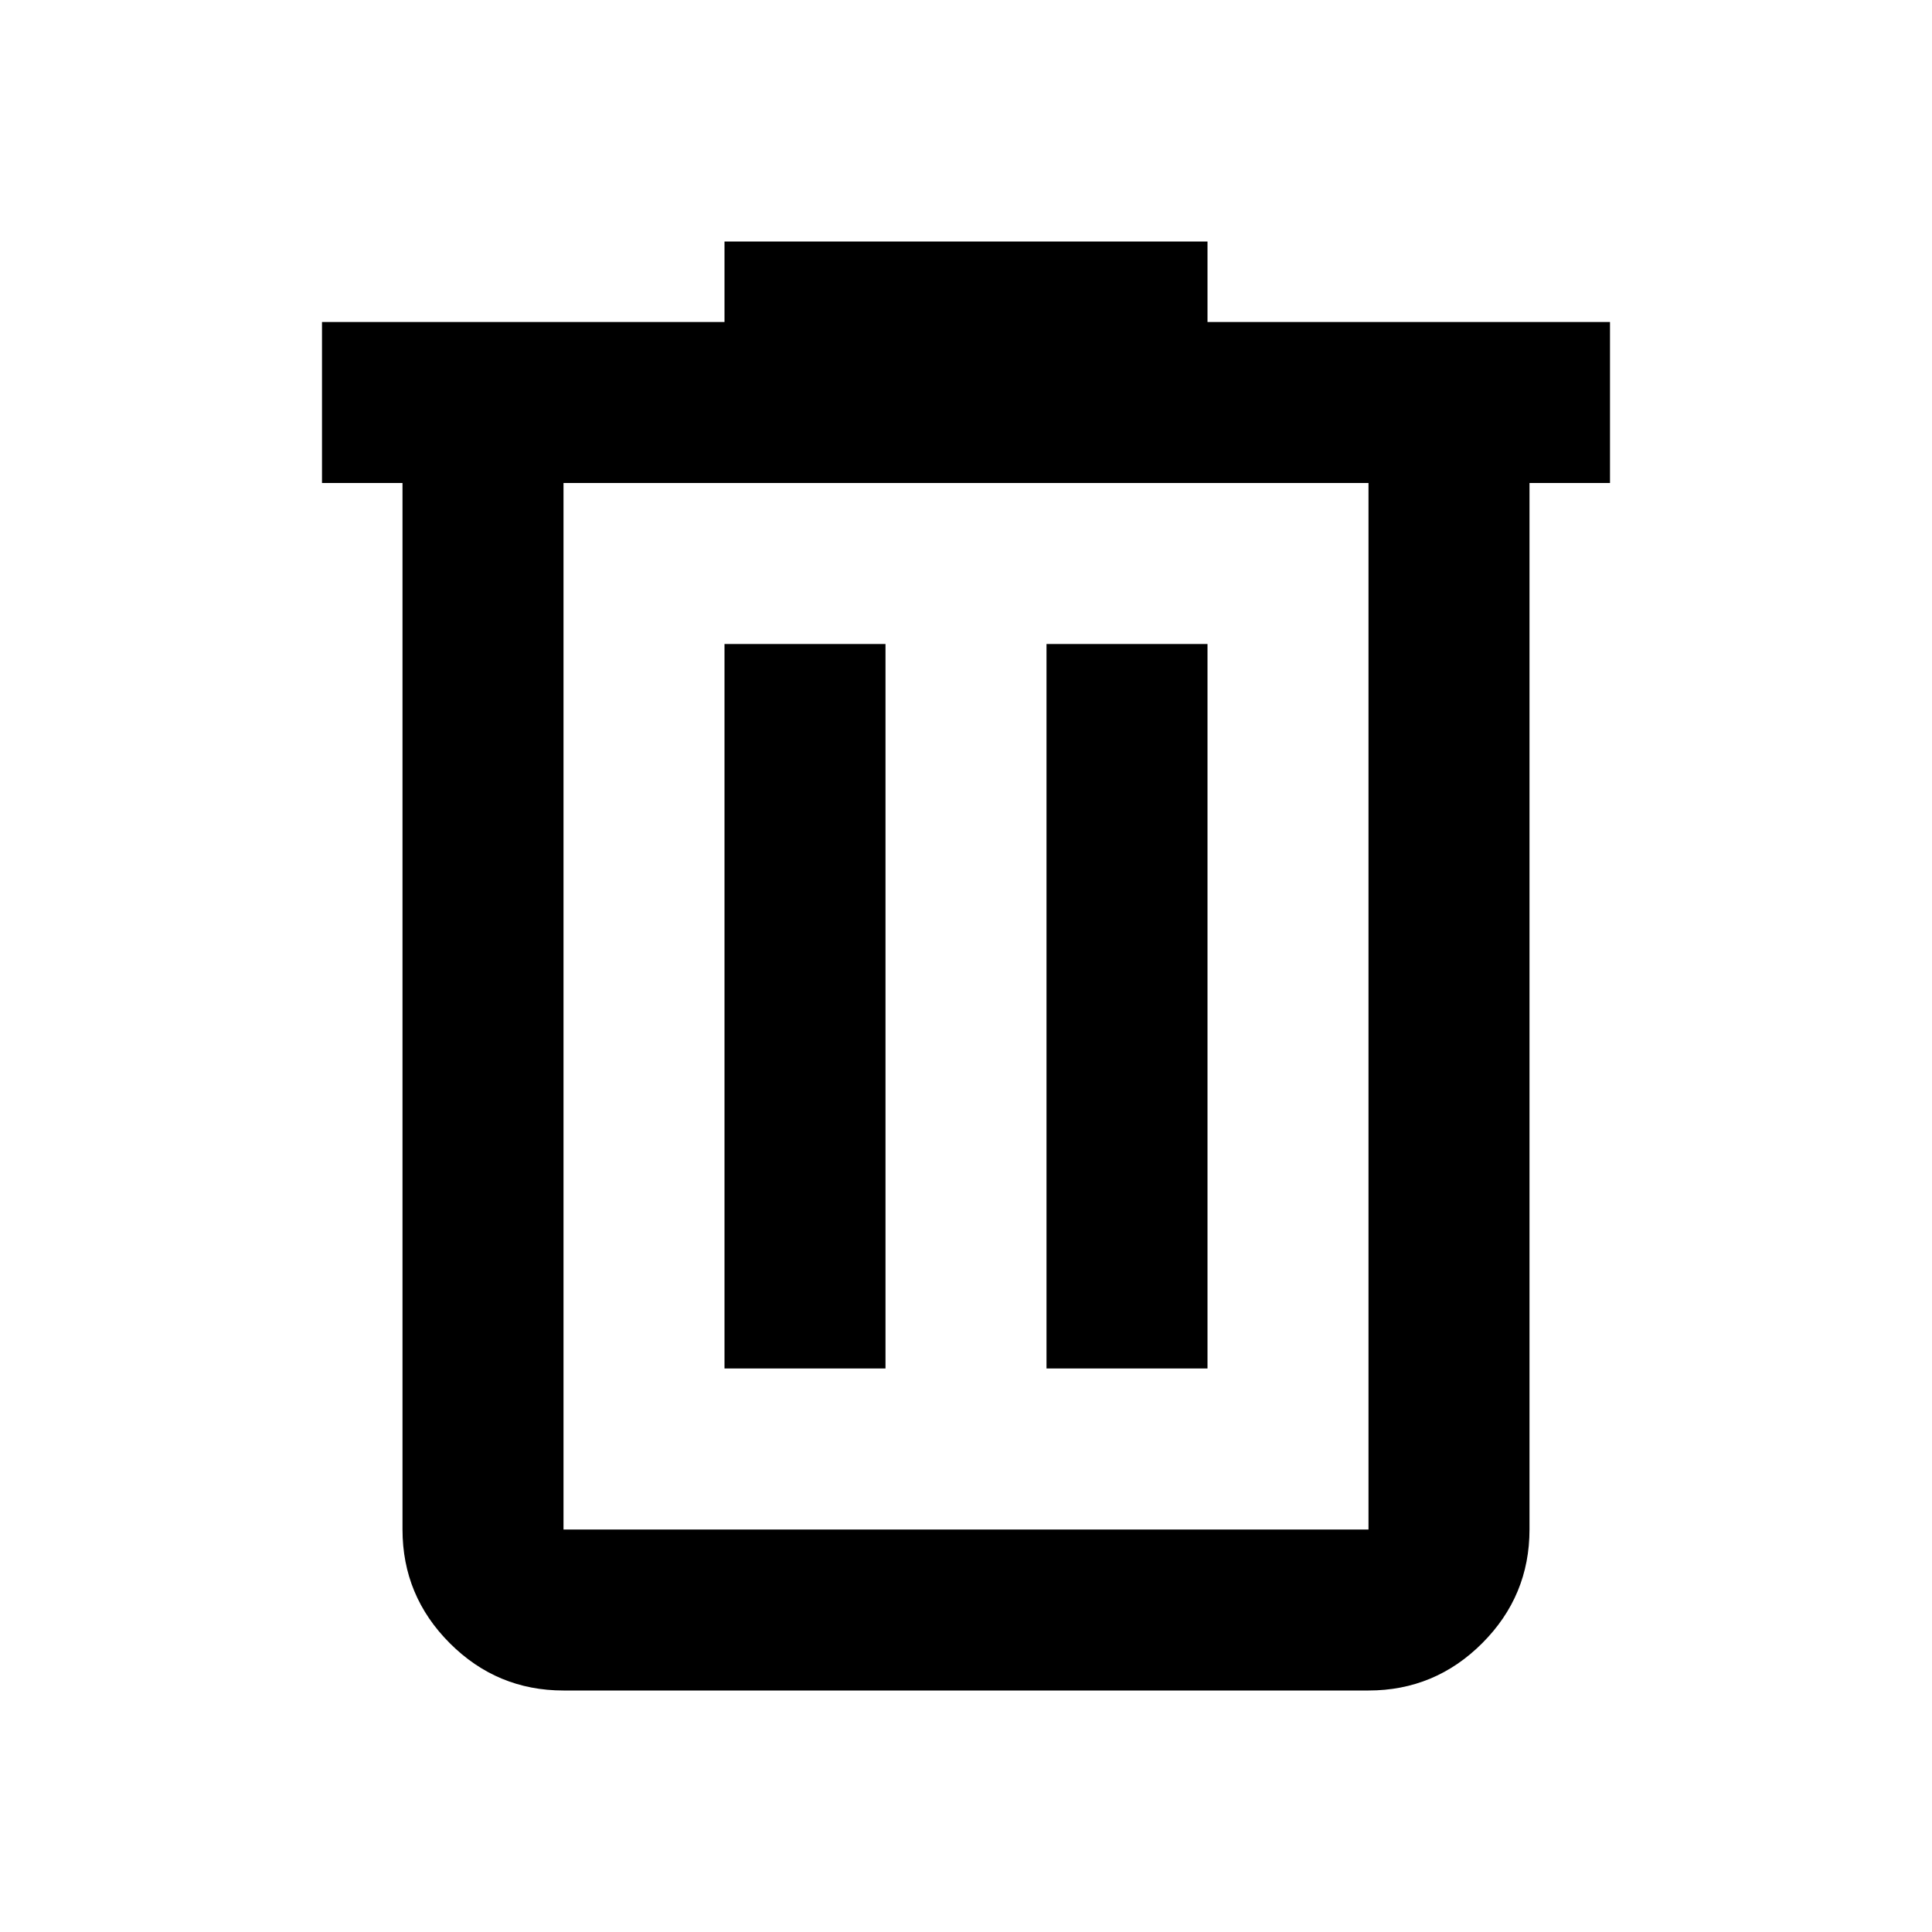
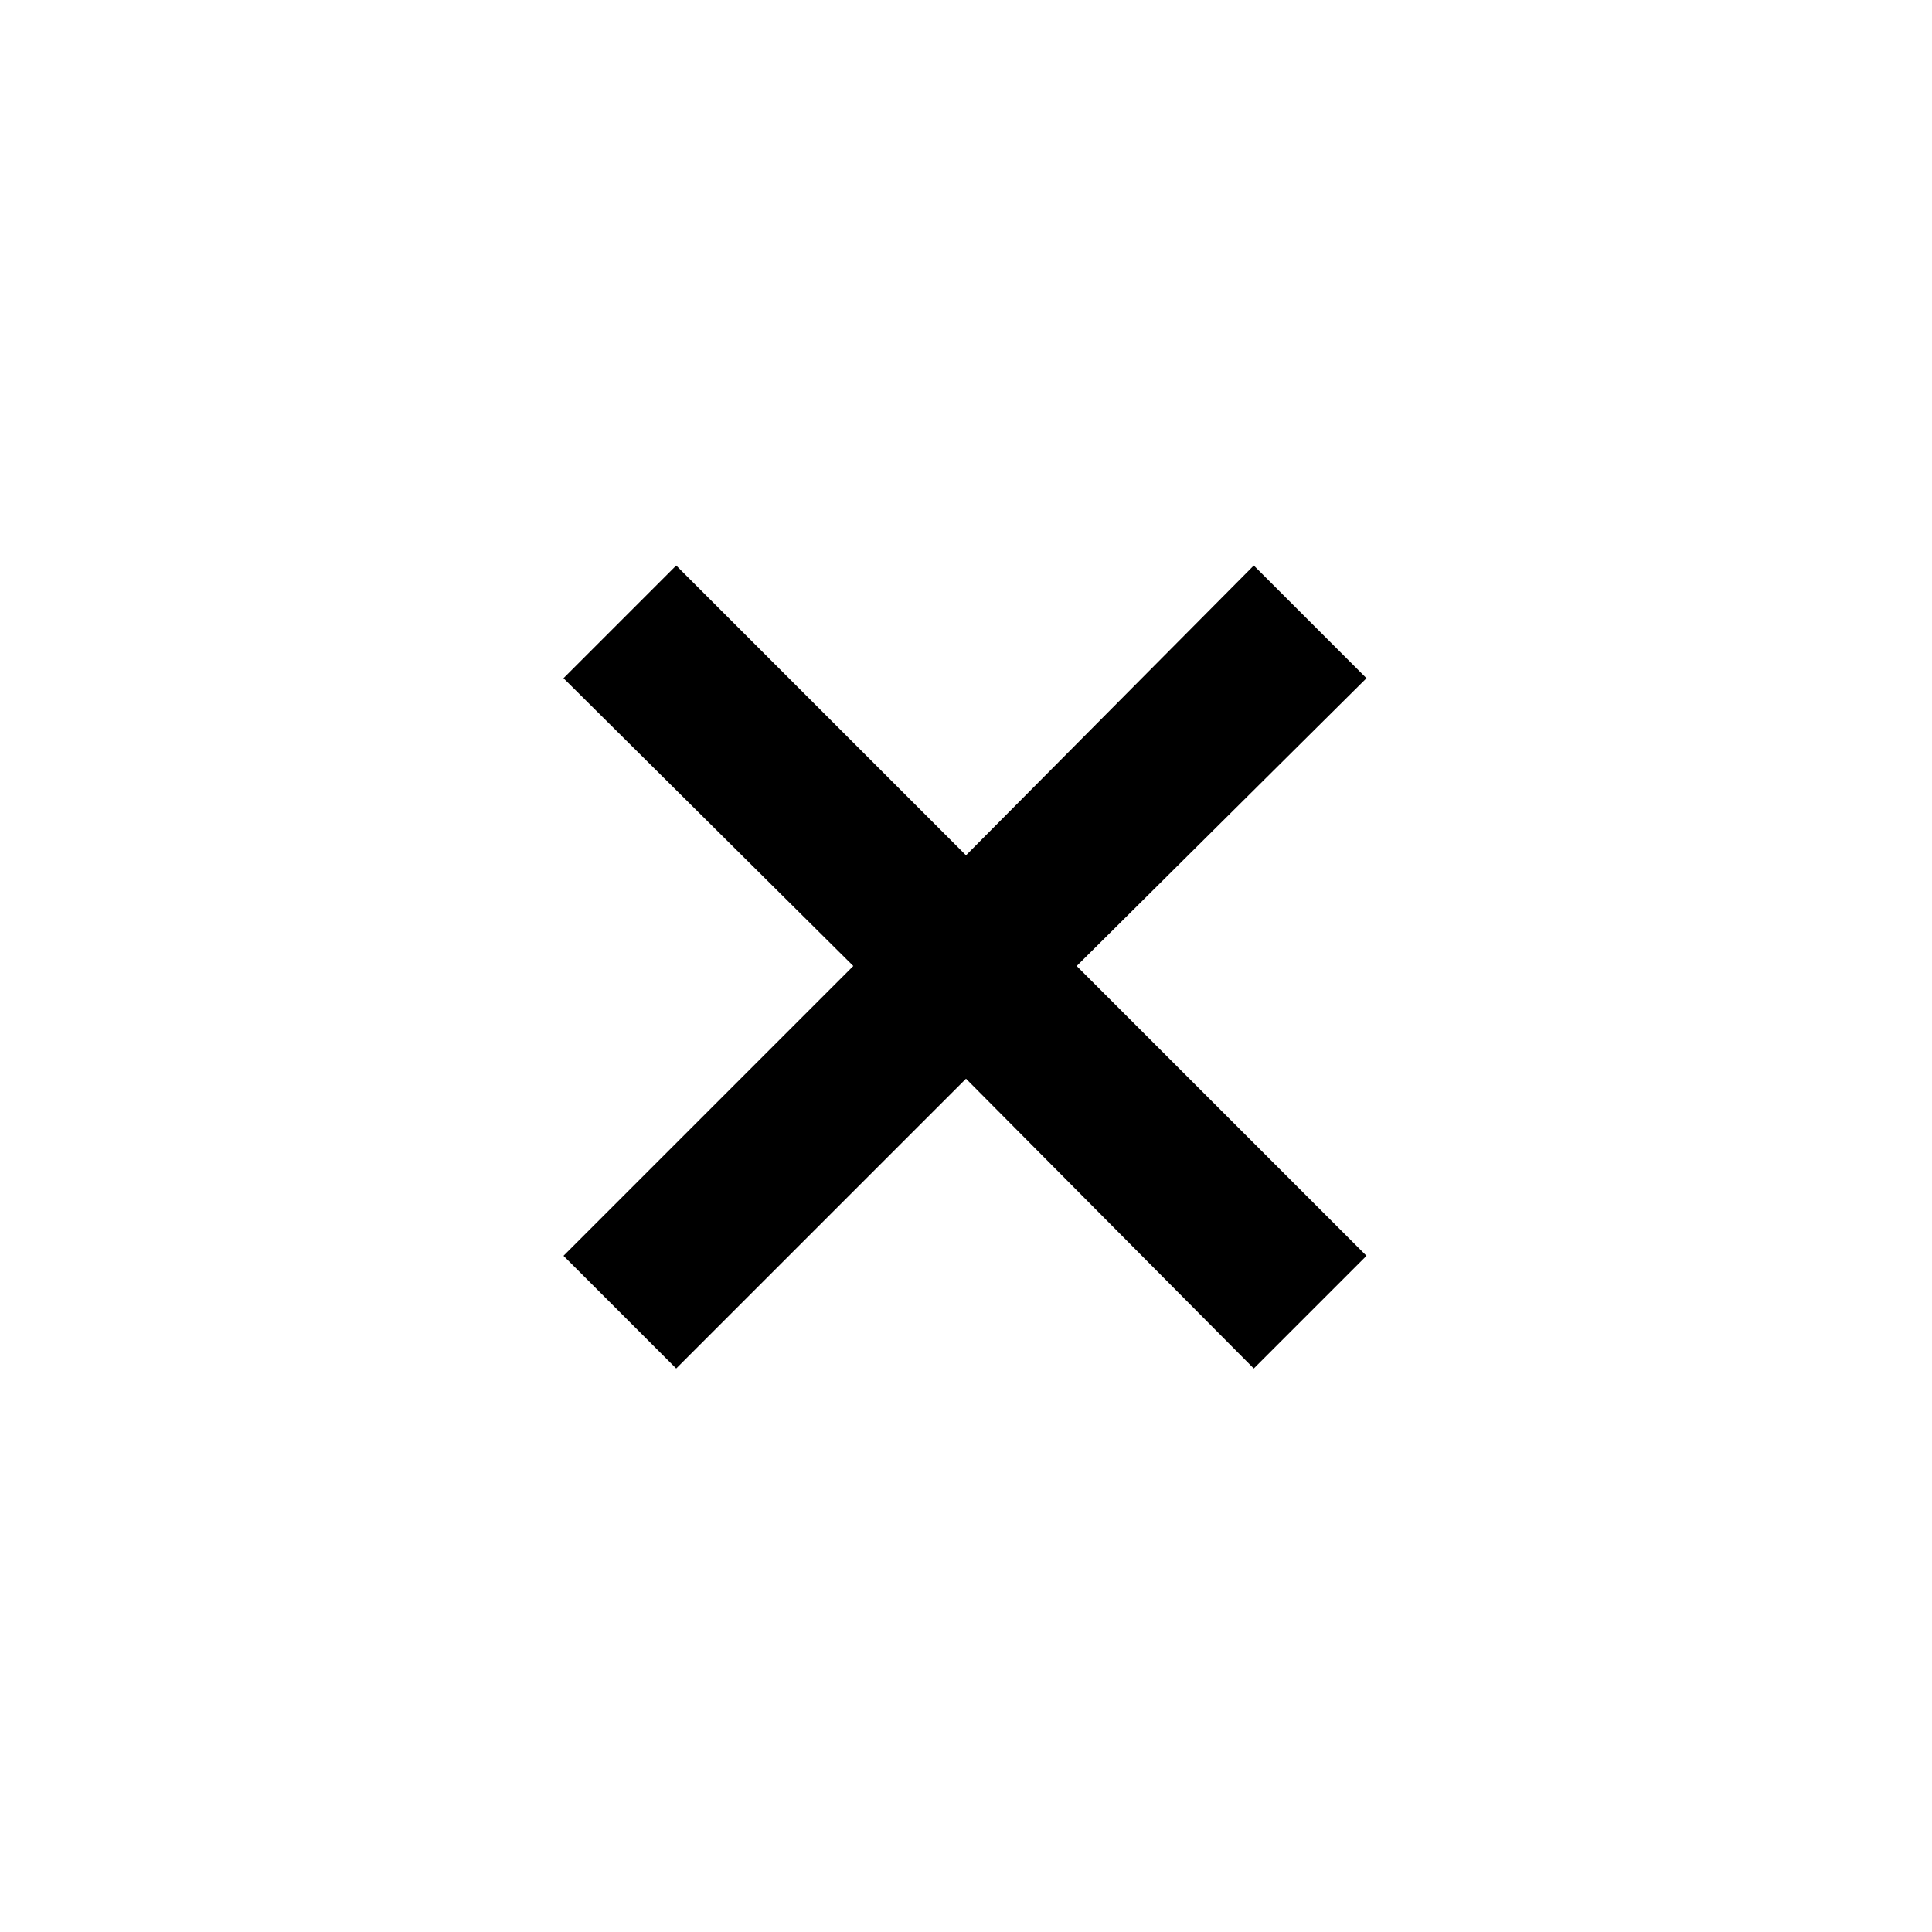
<svg xmlns="http://www.w3.org/2000/svg" height="24px" viewBox="0 -960 960 960" width="24px" fill="#000000">
-   <path d="M280-120q-33 0-56.5-23.5T200-200v-520h-40v-80h200v-40h240v40h200v80h-40v520q0 33-23.5 56.5T680-120H280Zm400-600H280v520h400v-520ZM360-280h80v-360h-80v360Zm160 0h80v-360h-80v360ZM280-720v520-520Z" />
+   <path d="m336-280-56-56 144-144-144-143 56-56 144 144 143-144 56 56-144 143 144 144-56 56-143-144-144 144Z" />
</svg>
